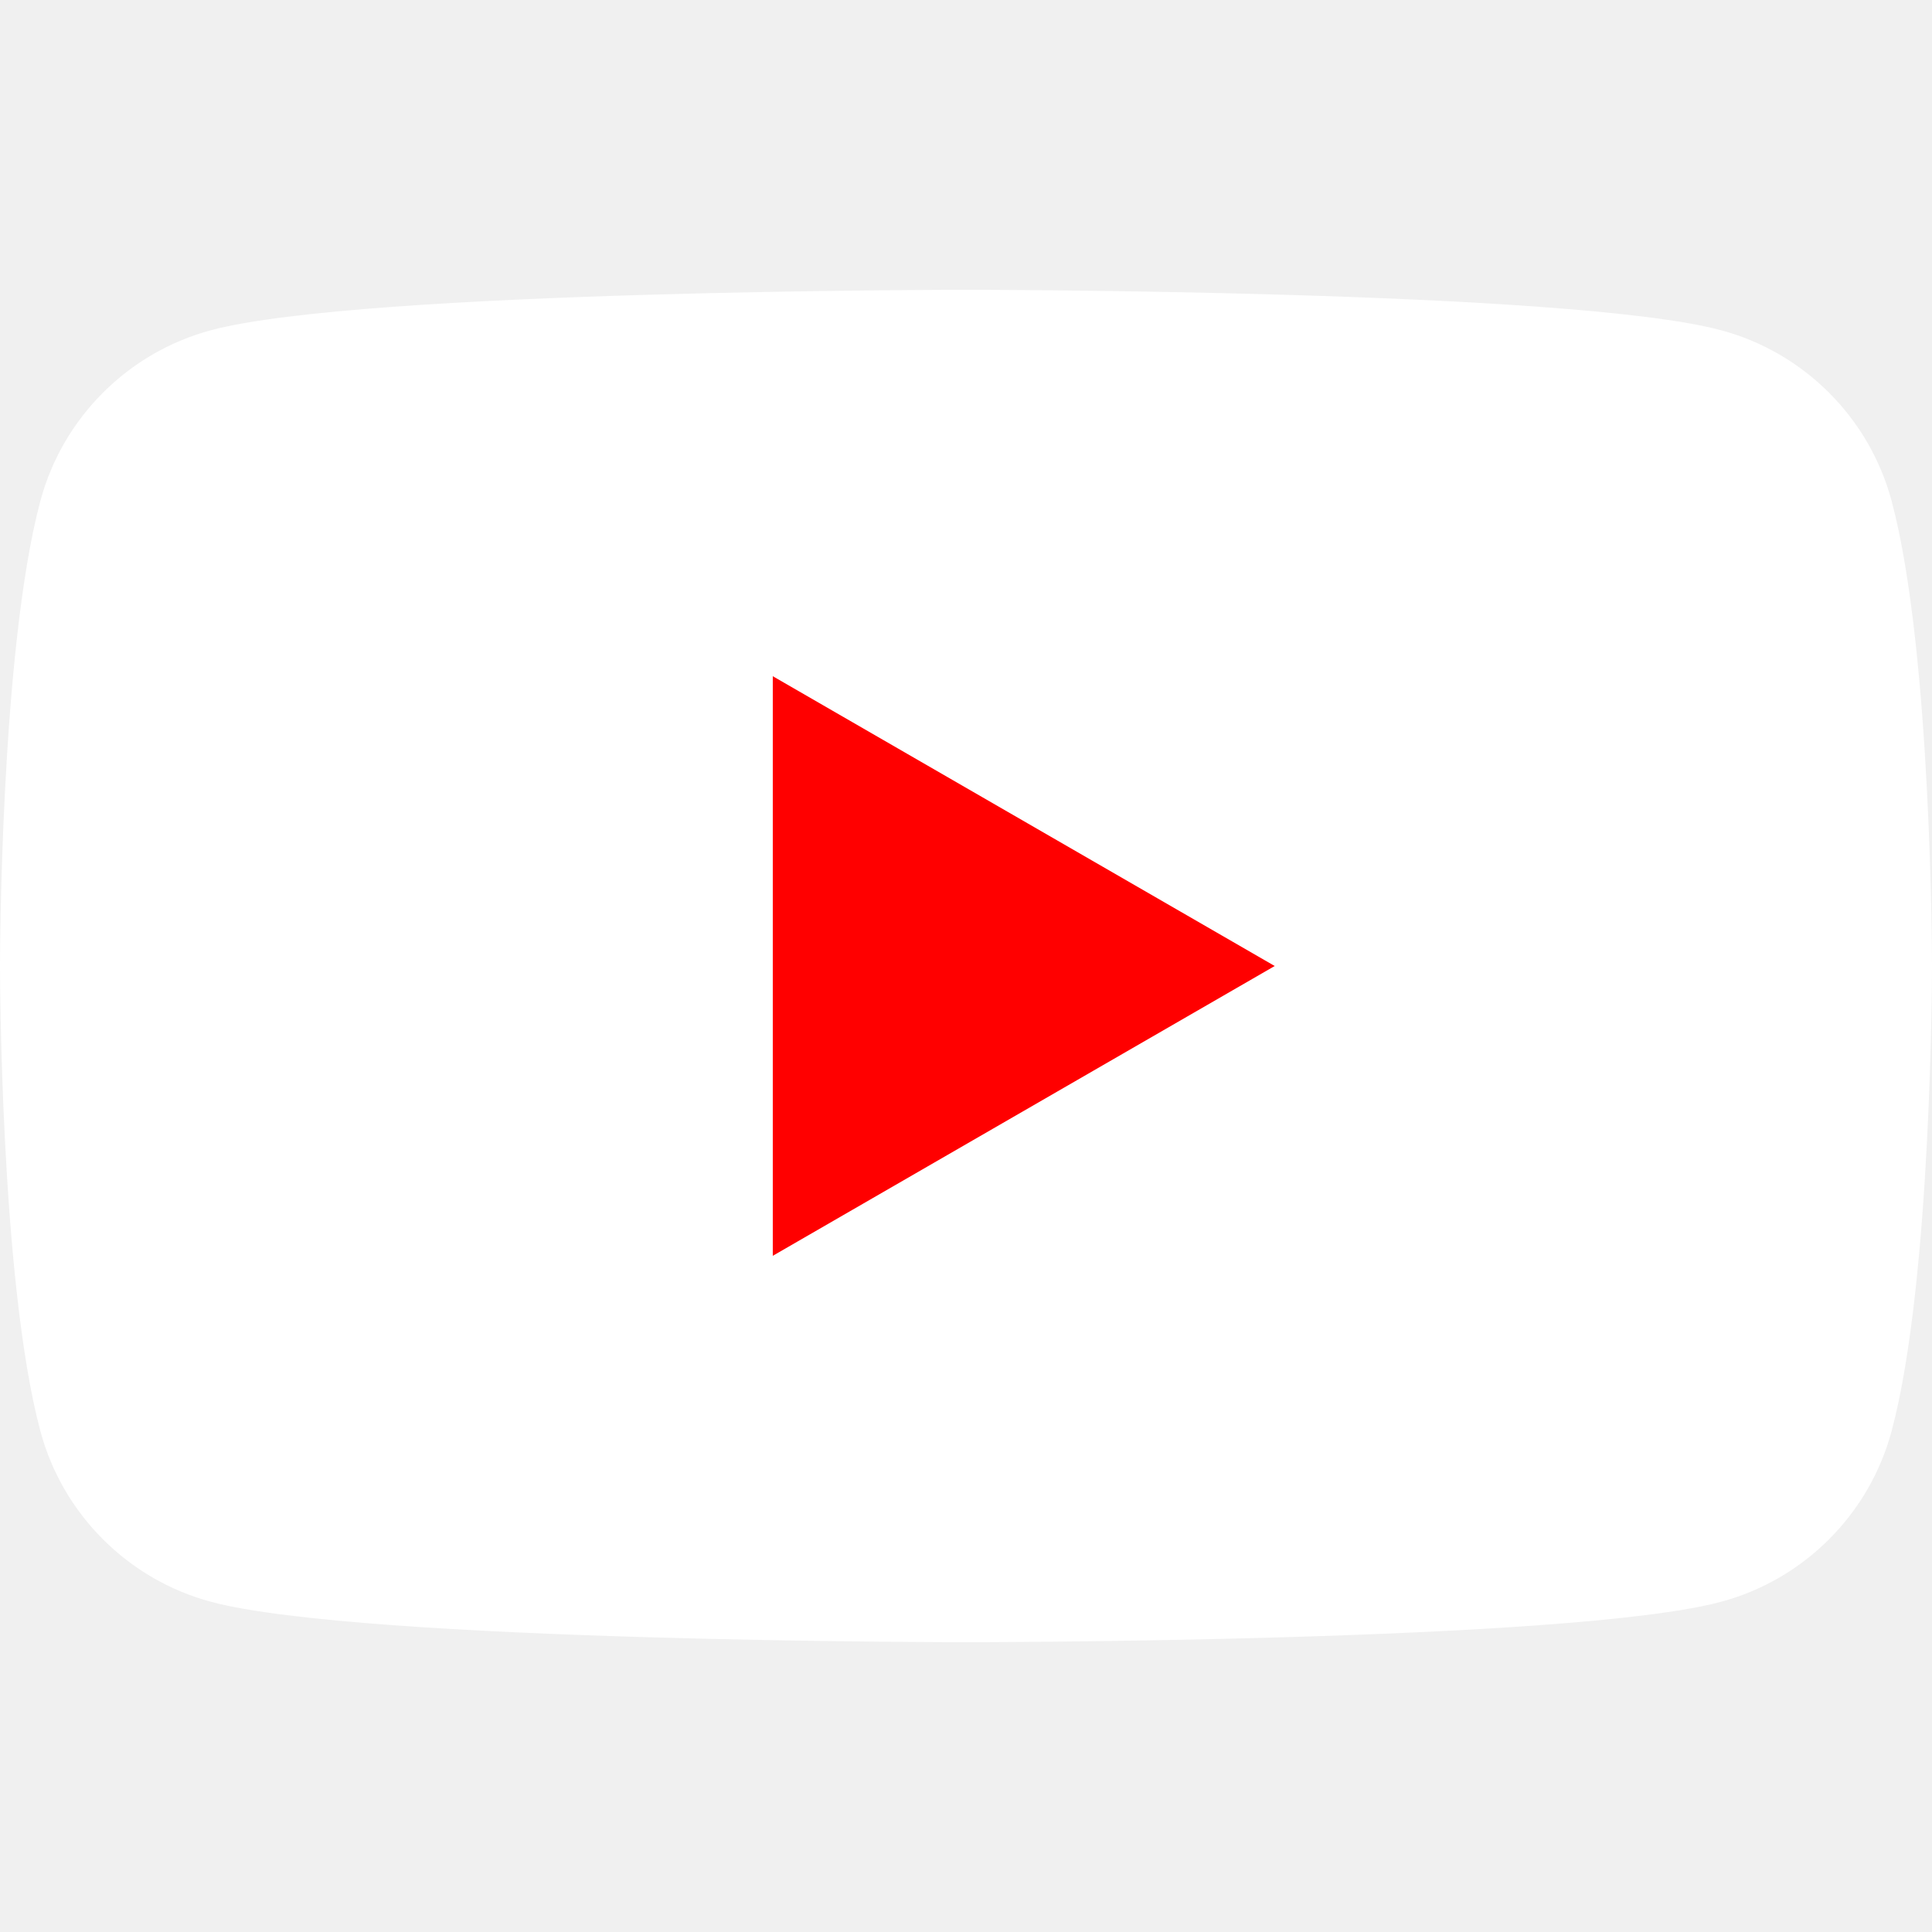
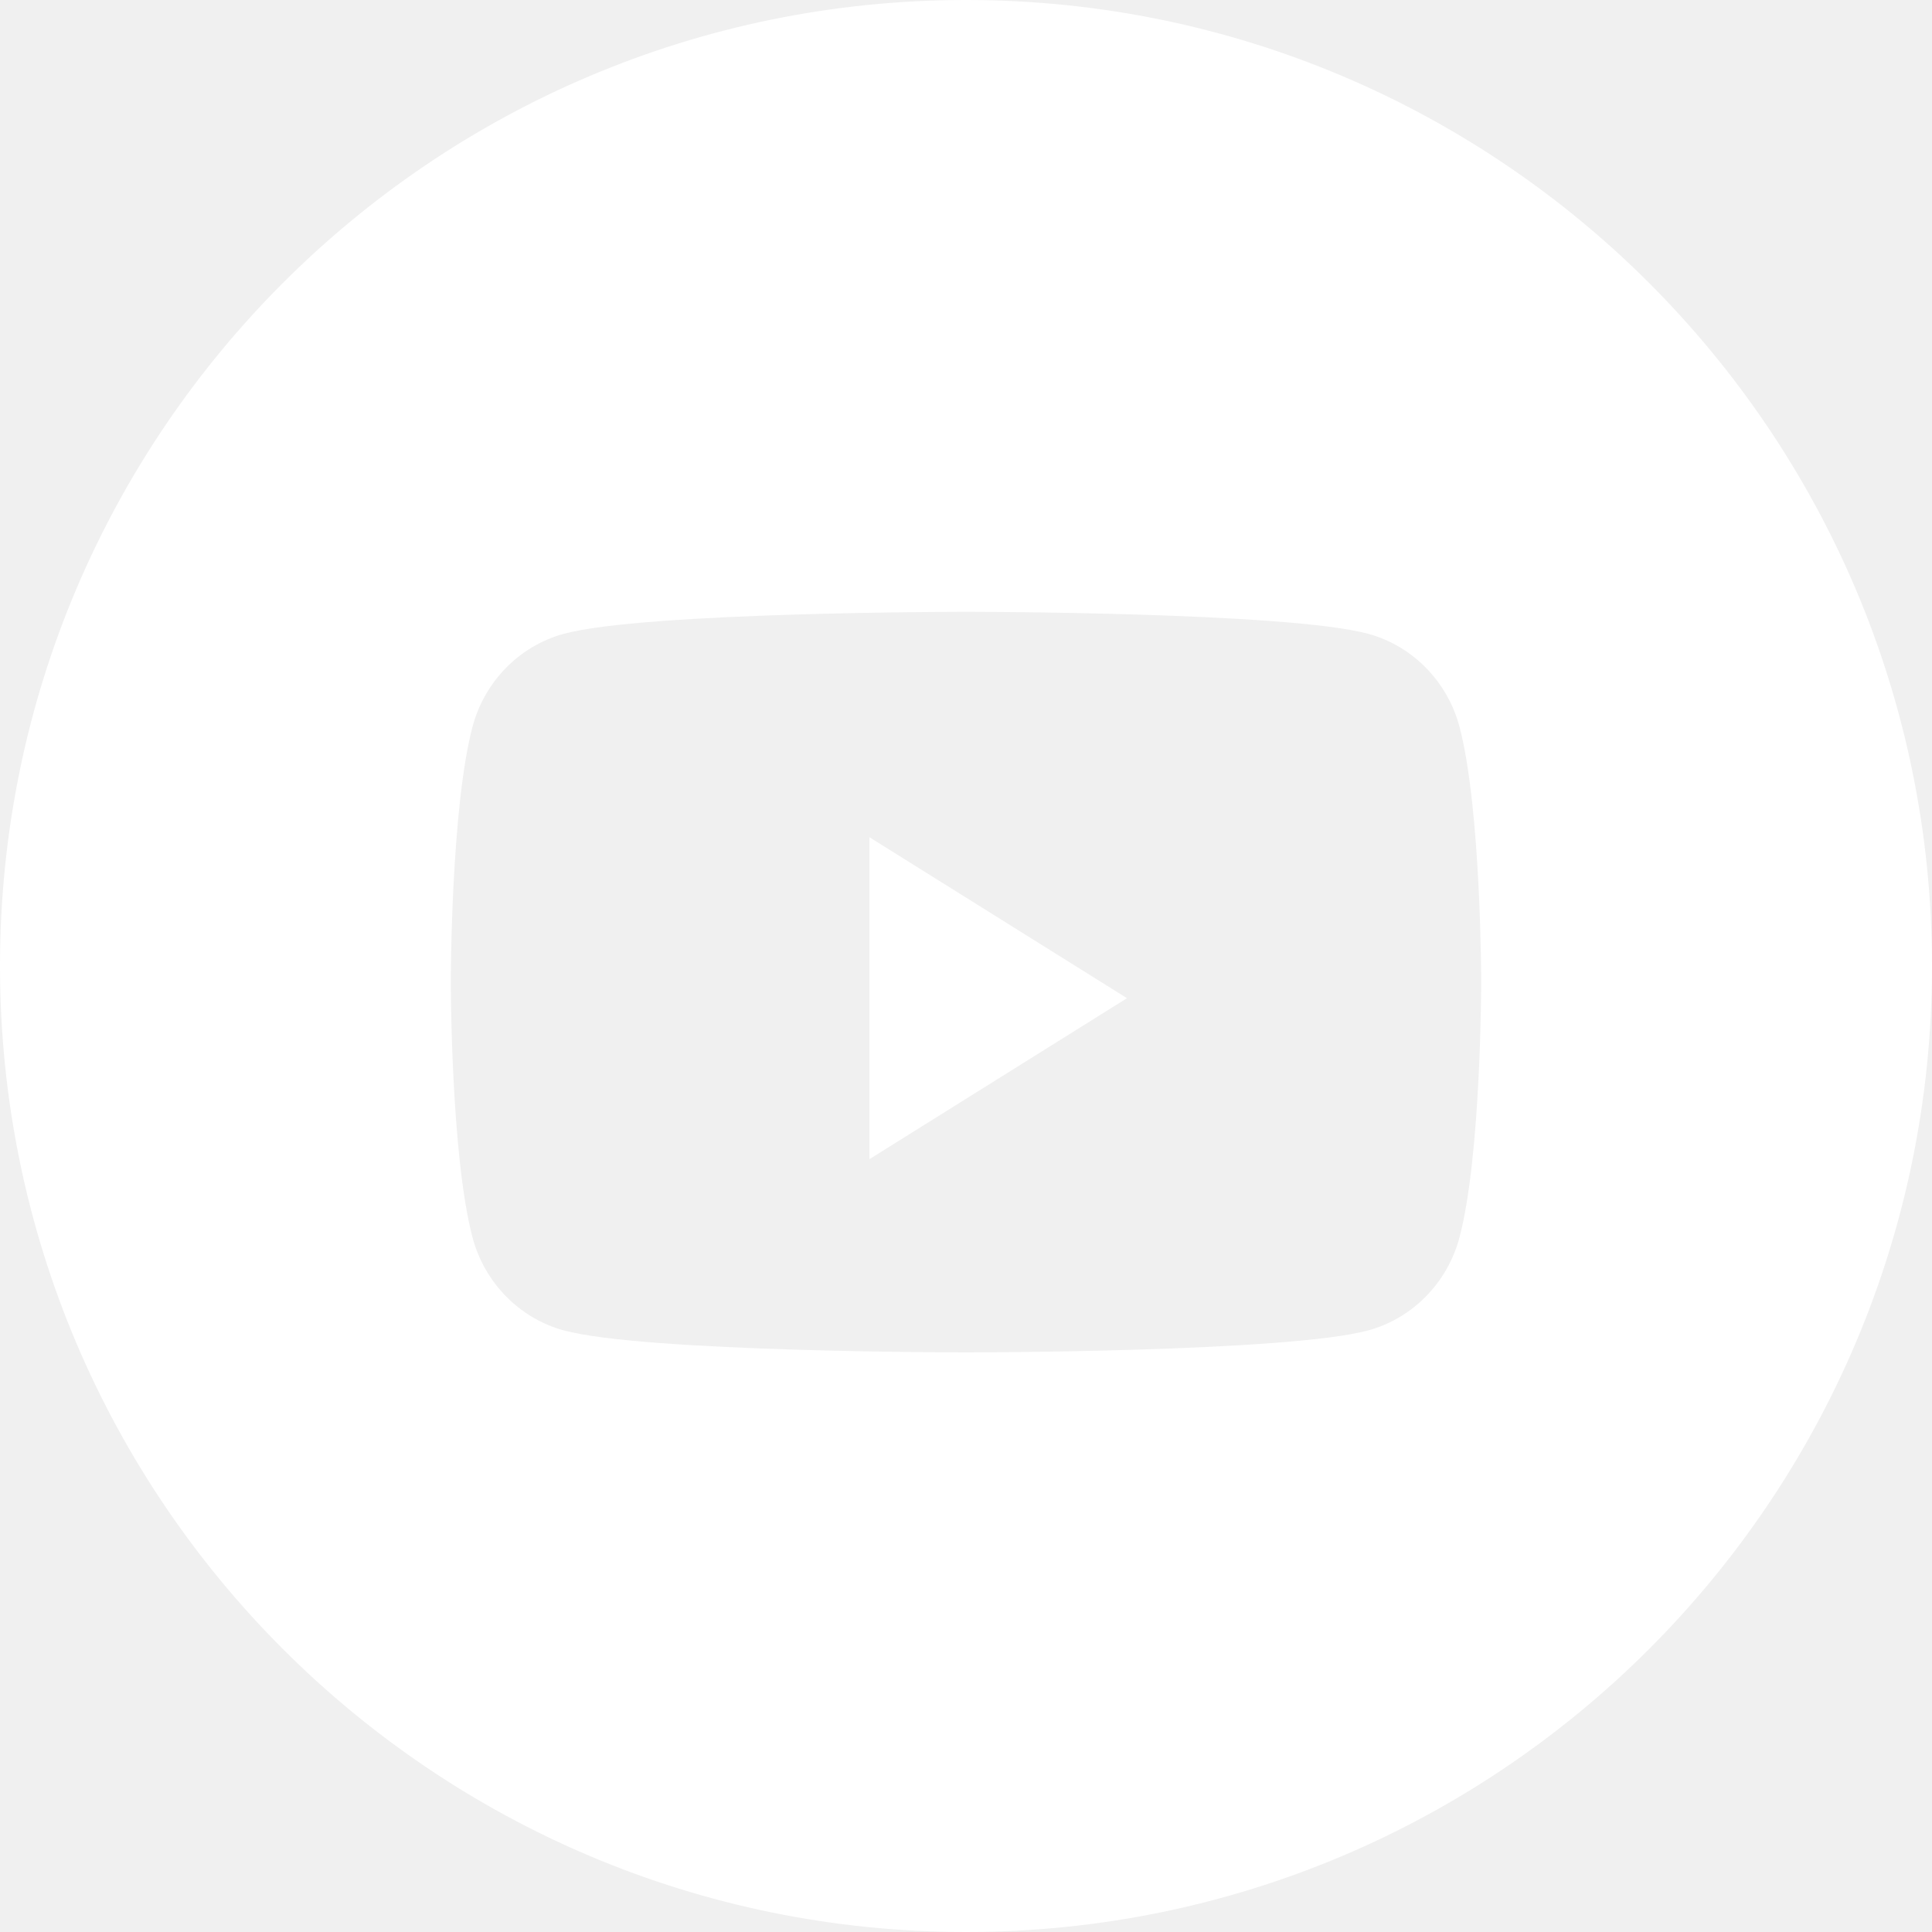
- <svg xmlns="http://www.w3.org/2000/svg" height="100%" style="fill-rule:evenodd;clip-rule:evenodd;stroke-linejoin:round;stroke-miterlimit:2;" version="1.1" viewBox="0 0 512 512" width="100%" xml:space="preserve">
-   <g>
-     <path d="M501.299,132.766c-5.888,-22.03 -23.234,-39.377 -45.264,-45.264c-39.932,-10.701 -200.037,-10.701 -200.037,-10.701c0,0 -160.105,0 -200.038,10.701c-22.025,5.887 -39.376,23.234 -45.264,45.264c-10.696,39.928 -10.696,123.236 -10.696,123.236c0,0 0,83.308 10.696,123.232c5.888,22.03 23.239,39.381 45.264,45.268c39.933,10.697 200.038,10.697 200.038,10.697c0,0 160.105,0 200.037,-10.697c22.03,-5.887 39.376,-23.238 45.264,-45.268c10.701,-39.924 10.701,-123.232 10.701,-123.232c0,0 0,-83.308 -10.701,-123.236Z" style="fill:#ffffff;fill-rule:nonzero; onhov" />
-     <path d="M204.796,332.803l133.018,-76.801l-133.018,-76.801l0,153.602Z" style="fill:#FF0000" />
-   </g>
+ <svg xmlns="http://www.w3.org/2000/svg" width="48" height="48" viewBox="0 0 48 48" fill="none">
+   <path fill-rule="evenodd" clip-rule="evenodd" d="M0 24C0 10.745 10.745 0 24 0C37.255 0 48 10.745 48 24C48 37.255 37.255 48 24 48C10.745 48 0 37.255 0 24ZM36.265 18.073C35.971 16.942 35.103 16.052 34.002 15.749C32.005 15.2 24 15.2 24 15.2C24 15.2 15.995 15.2 13.998 15.749C12.897 16.052 12.029 16.942 11.735 18.073C11.2 20.123 11.2 24.4 11.2 24.4C11.2 24.4 11.2 28.677 11.735 30.727C12.029 31.858 12.897 32.748 13.998 33.051C15.995 33.6 24 33.6 24 33.6C24 33.6 32.005 33.6 34.002 33.051C35.103 32.748 35.971 31.858 36.265 30.727C36.8 28.677 36.8 24.4 36.8 24.4C36.8 24.4 36.8 20.123 36.265 18.073Z" fill="white" />
+   <path fill-rule="evenodd" clip-rule="evenodd" d="M21.6 28.8V20.8L28 24.8L21.6 28.8Z" fill="white" />
</svg>
